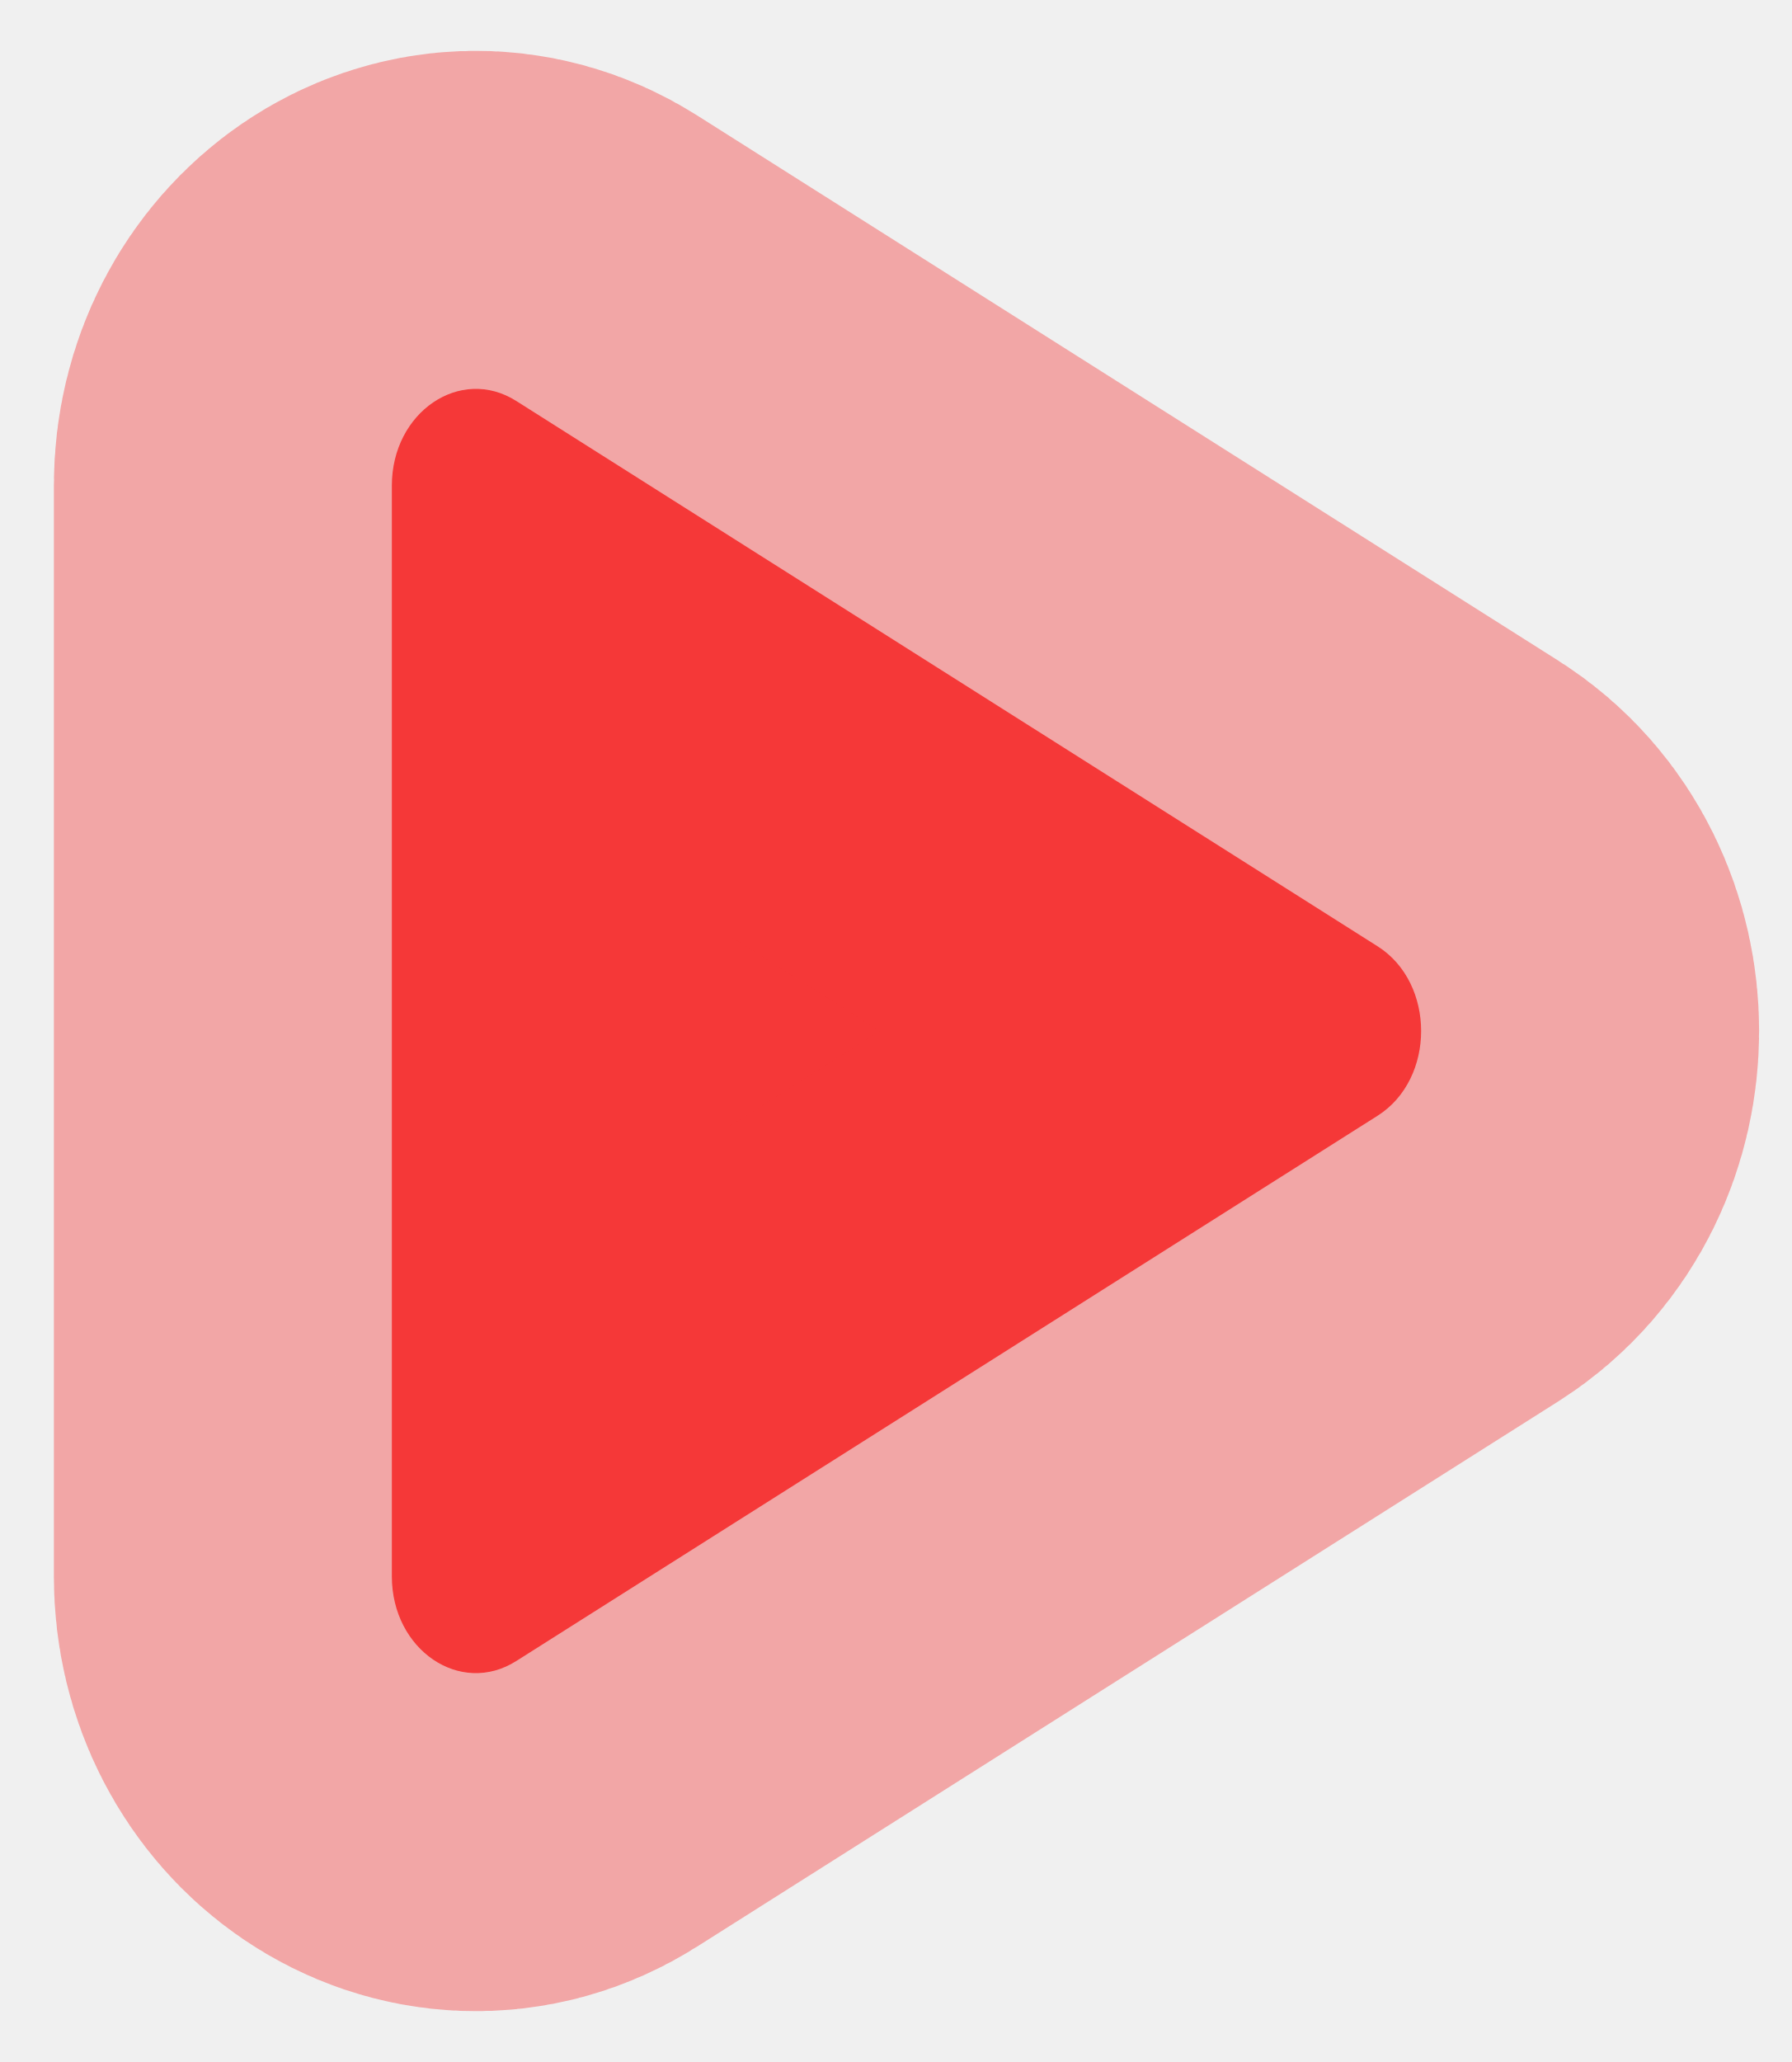
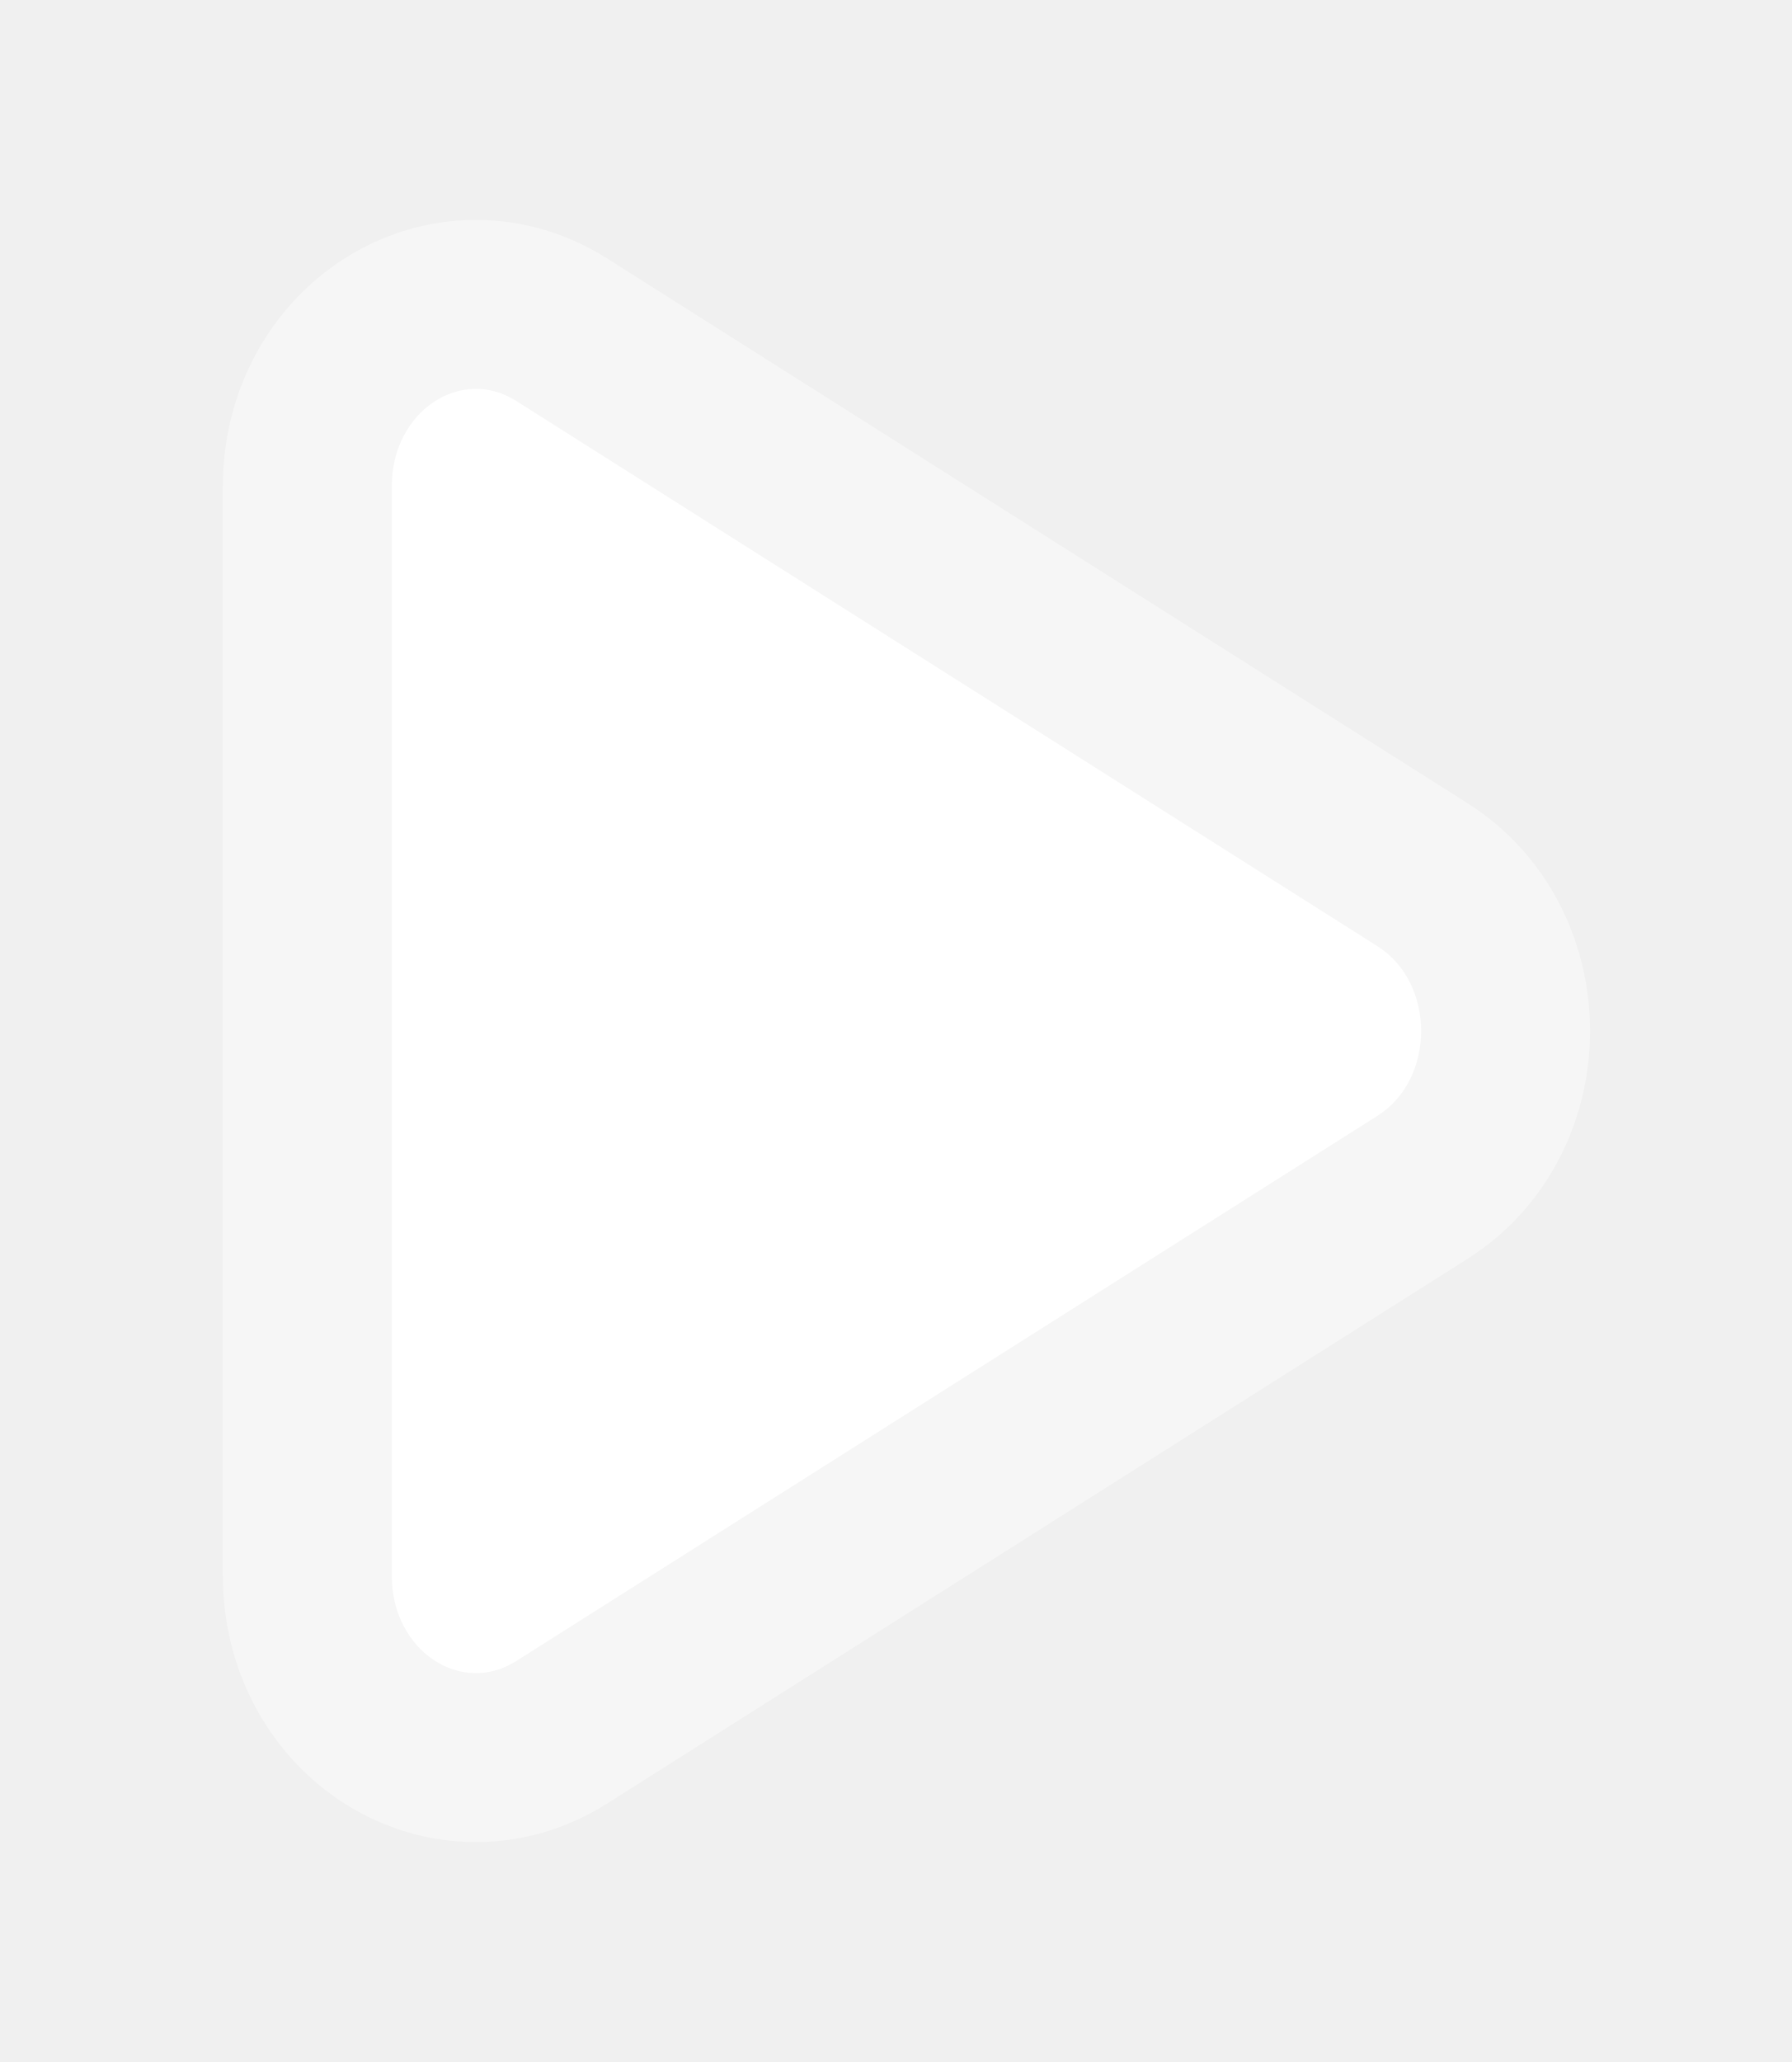
<svg xmlns="http://www.w3.org/2000/svg" width="53" height="61" viewBox="0 0 53 61" fill="none">
-   <path d="M11.594 14.367C11.594 12.193 13.62 10.814 15.275 11.862L40.761 27.995C42.477 29.081 42.477 31.919 40.761 33.006L15.275 49.138C13.62 50.186 11.594 48.808 11.594 46.633V14.367Z" fill="#F53838" stroke="#F53838" stroke-opacity="0.4" stroke-width="20" stroke-linecap="round" stroke-linejoin="round" />
+   <path d="M11.594 14.367C11.594 12.193 13.62 10.814 15.275 11.862L40.761 27.995C42.477 29.081 42.477 31.919 40.761 33.006L15.275 49.138C13.62 50.186 11.594 48.808 11.594 46.633V14.367Z" fill="white" stroke="white" stroke-opacity="0.4" stroke-width="10" stroke-linecap="round" stroke-linejoin="round" />
</svg>
